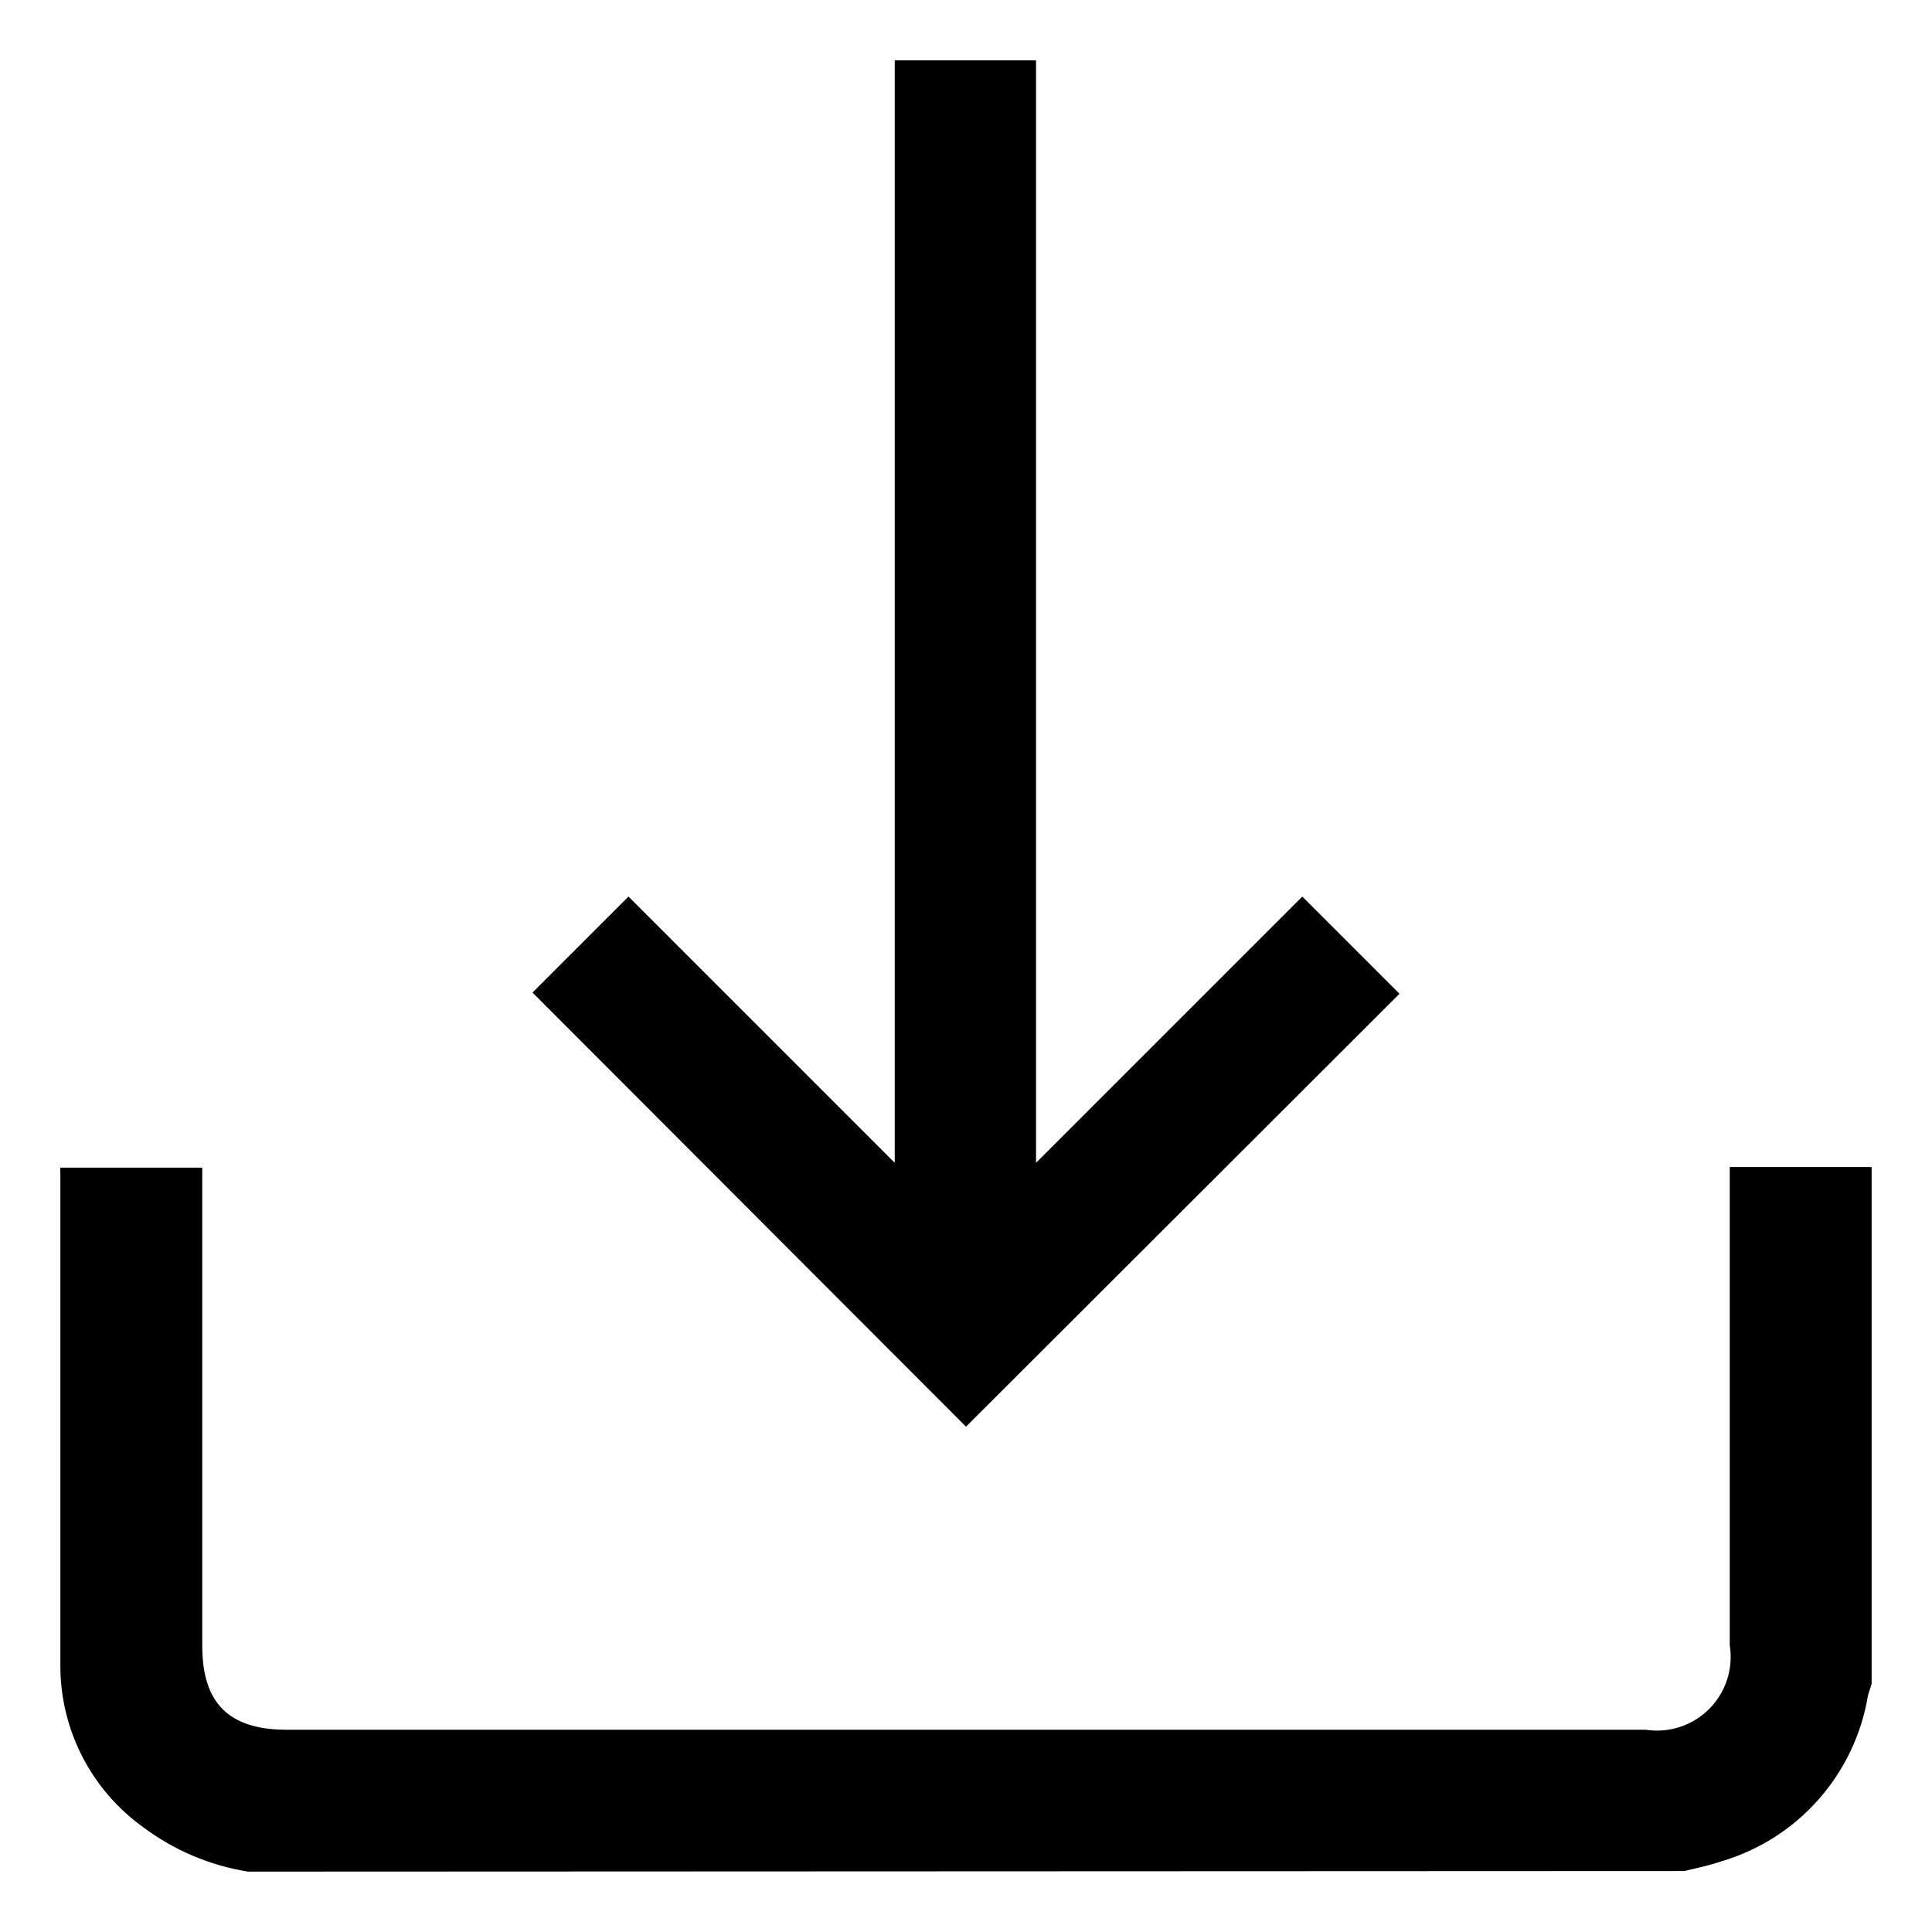
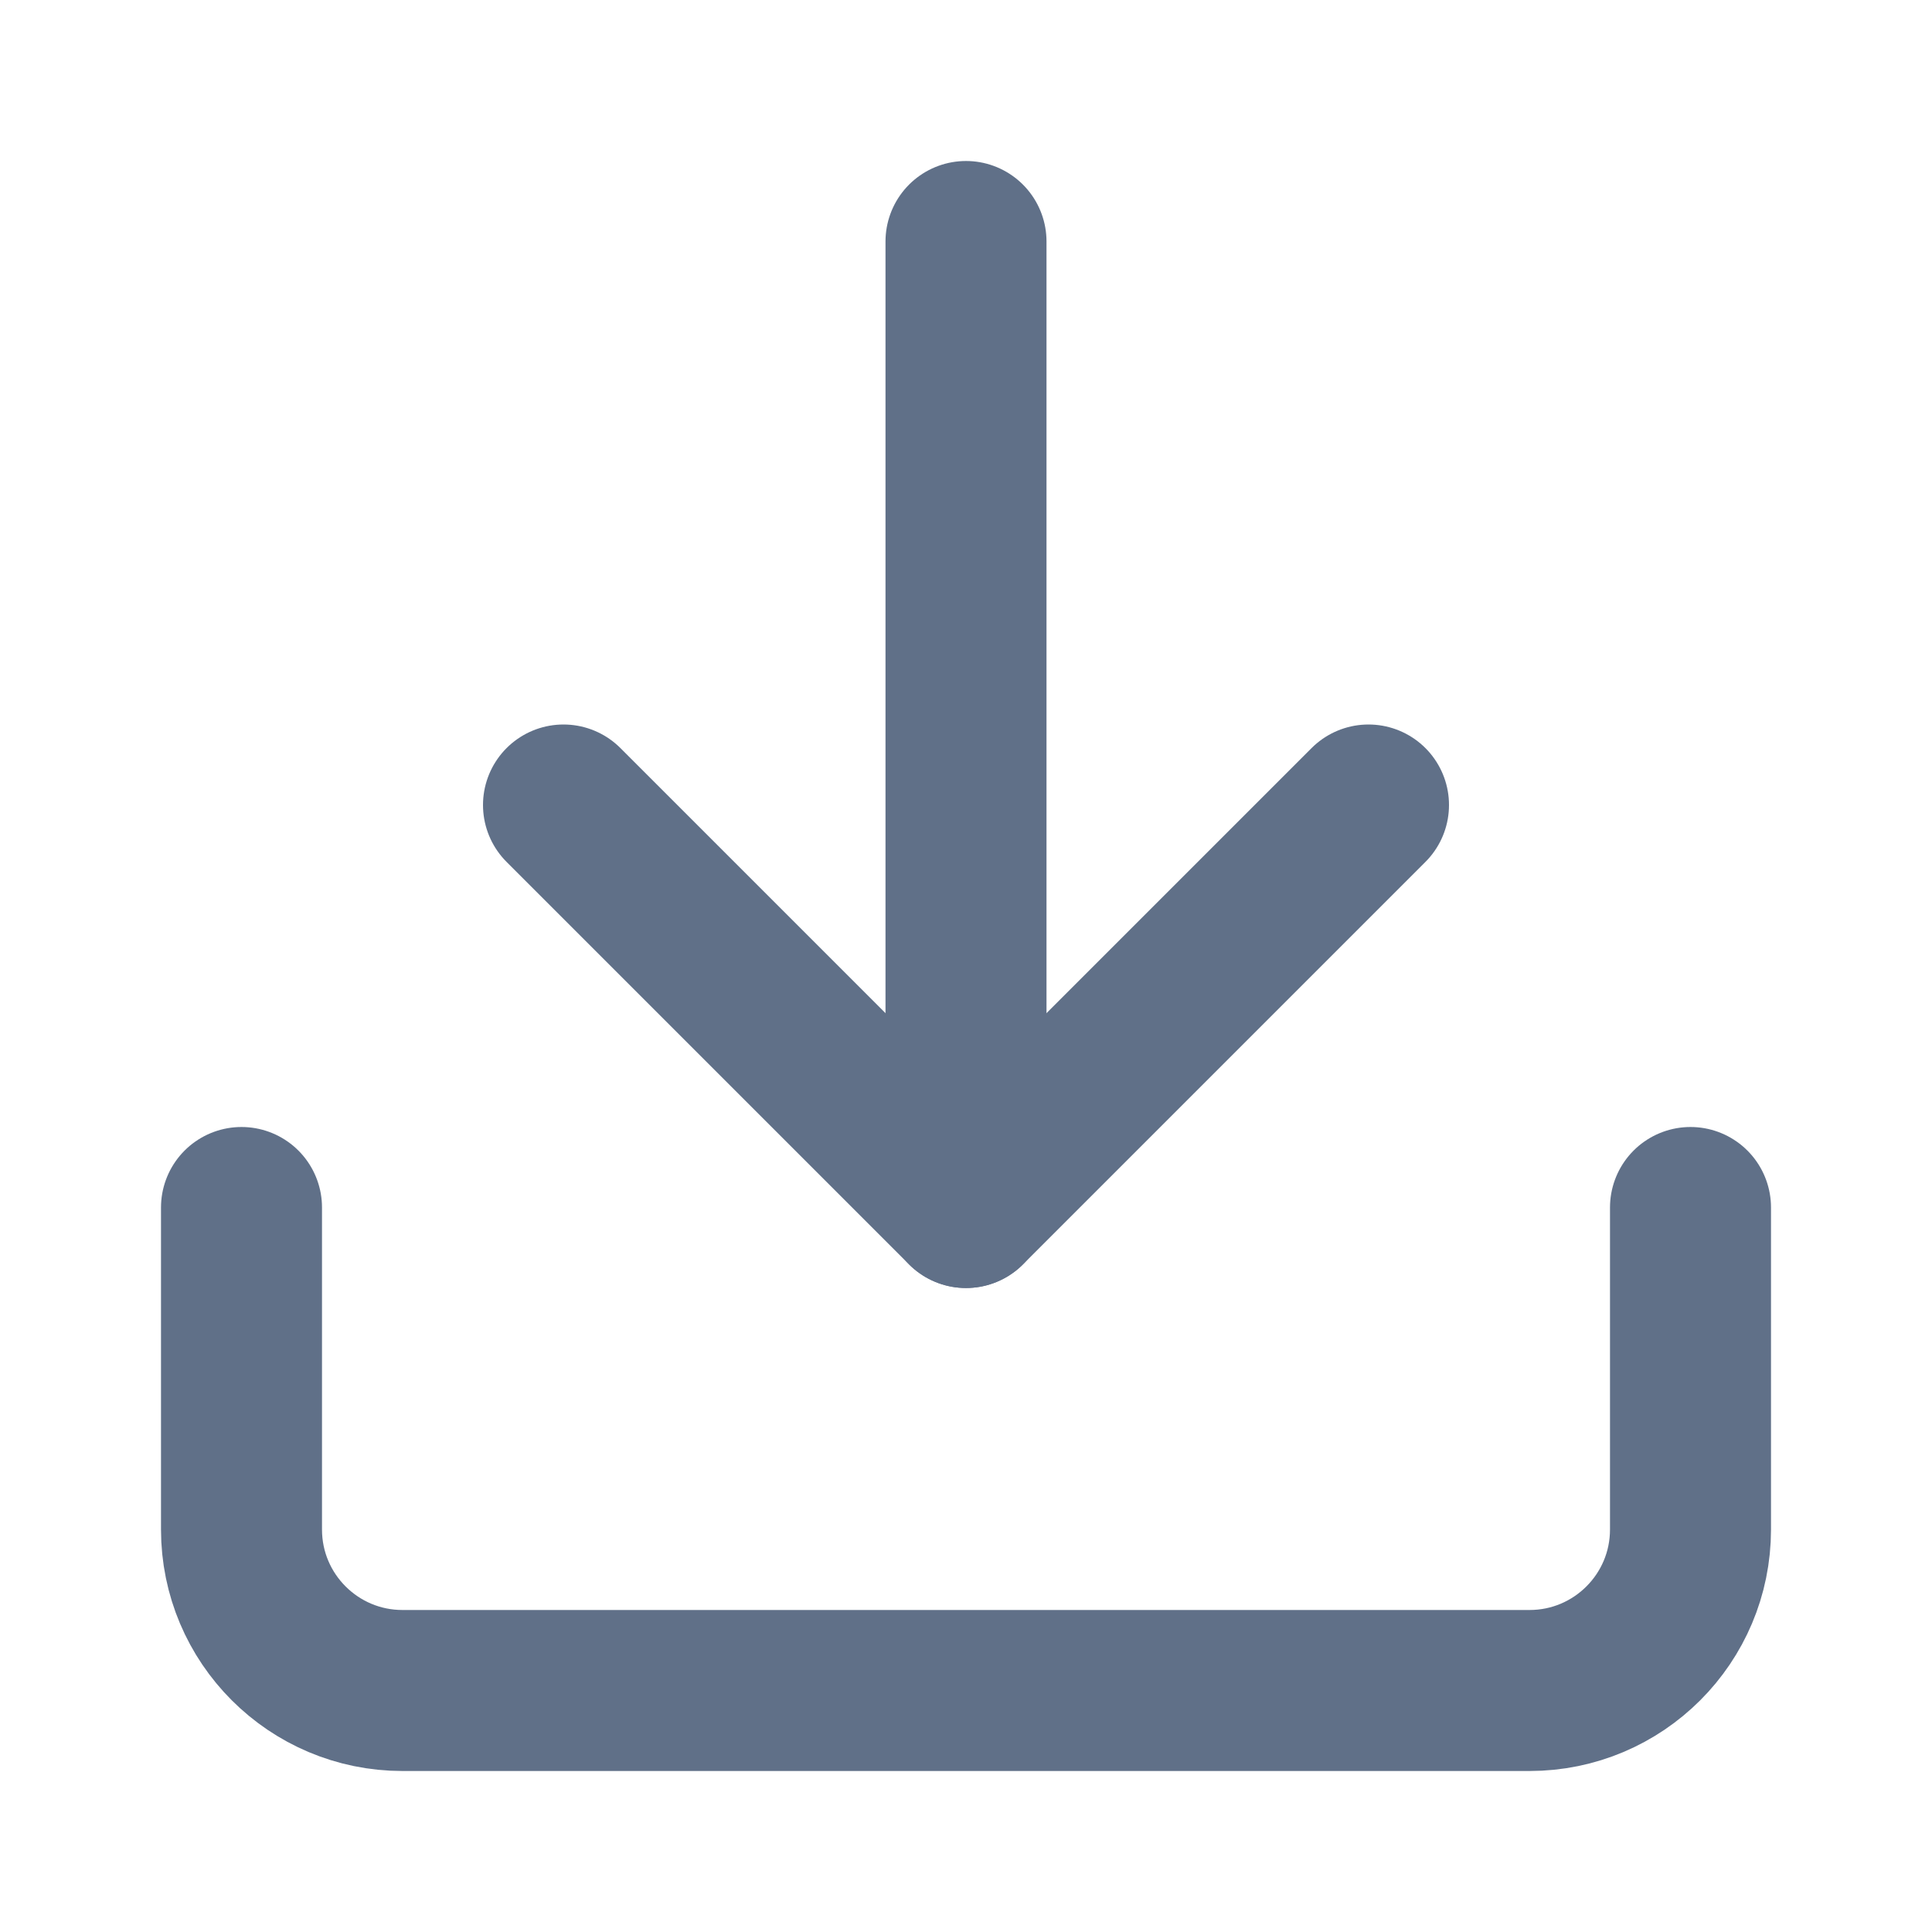
- <svg xmlns="http://www.w3.org/2000/svg" id="Layer_1" data-name="Layer 1" viewBox="0 0 32 32">
-   <g id="downlaod">
-     <path id="Path_689" data-name="Path 689" d="M4.11,31a3.92,3.92,0,0,1-1.73-.73A3.29,3.29,0,0,1,1,27.64c0-2.73,0-5.46,0-8.2a.38.38,0,0,1,0-.1H3.35v7.92c0,.95.44,1.39,1.4,1.39H27.26a1.22,1.22,0,0,0,1.39-1.4V19.33H31v8.56l-.06.19a3.45,3.45,0,0,1-2.43,2.75c-.2.07-.41.11-.61.16Z" />
-     <path id="Path_690" data-name="Path 690" d="M17.16,19.26l4.41-4.41,1.61,1.61L16,23.63,8.82,16.44l1.59-1.59,4.41,4.41V1h2.34Z" />
+ <svg xmlns="http://www.w3.org/2000/svg" id="download" width="24" height="24" viewBox="0 0 24 24">
+   <path id="Path_827" data-name="Path 827" d="M0,0H24V24H0Z" fill="none" />
+   <g id="download-2" data-name="download">
+     <path id="Path_844" data-name="Path 844" d="M21,15v4a2,2,0,0,1-2,2H5a2,2,0,0,1-2-2V15" fill="none" stroke="#607088" stroke-linecap="round" stroke-linejoin="round" stroke-width="2" />
+     <path id="Path_845" data-name="Path 845" d="M7,10l5,5,5-5" fill="none" stroke="#607088" stroke-linecap="round" stroke-linejoin="round" stroke-width="2" />
+     <line id="Line_80" data-name="Line 80" y1="12" transform="translate(12 3)" fill="none" stroke="#607088" stroke-linecap="round" stroke-linejoin="round" stroke-width="2" />
  </g>
</svg>
